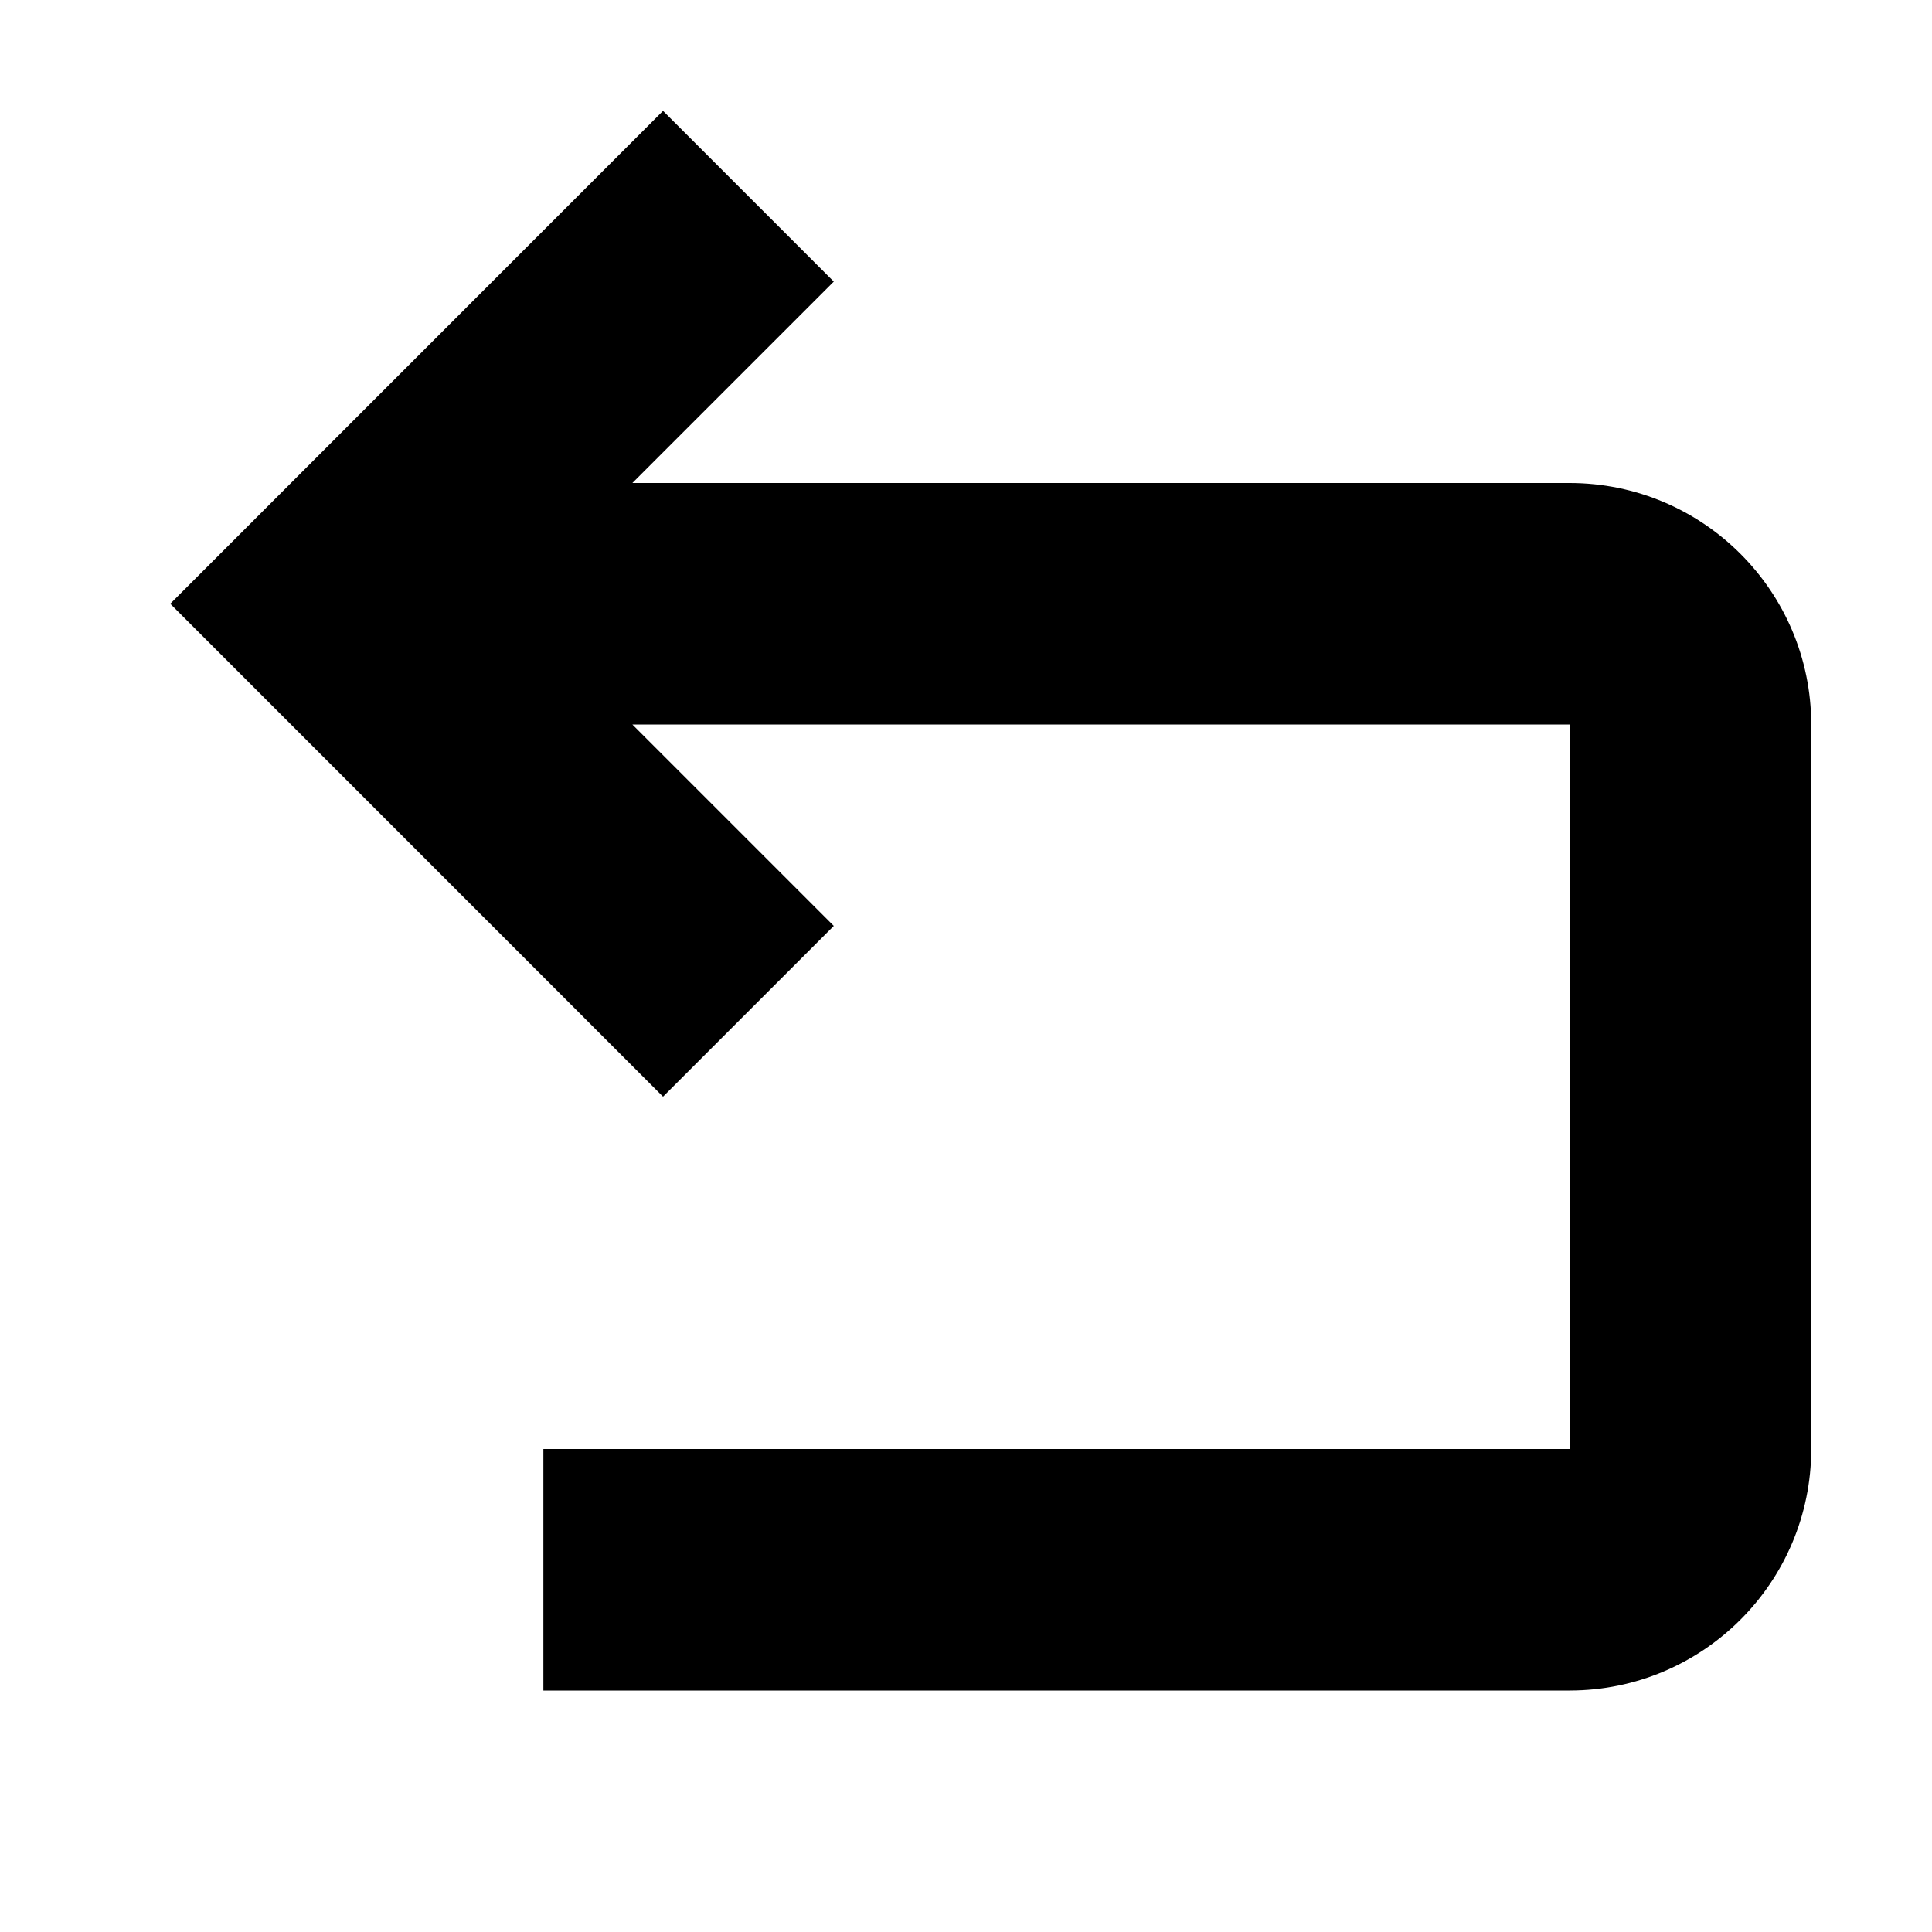
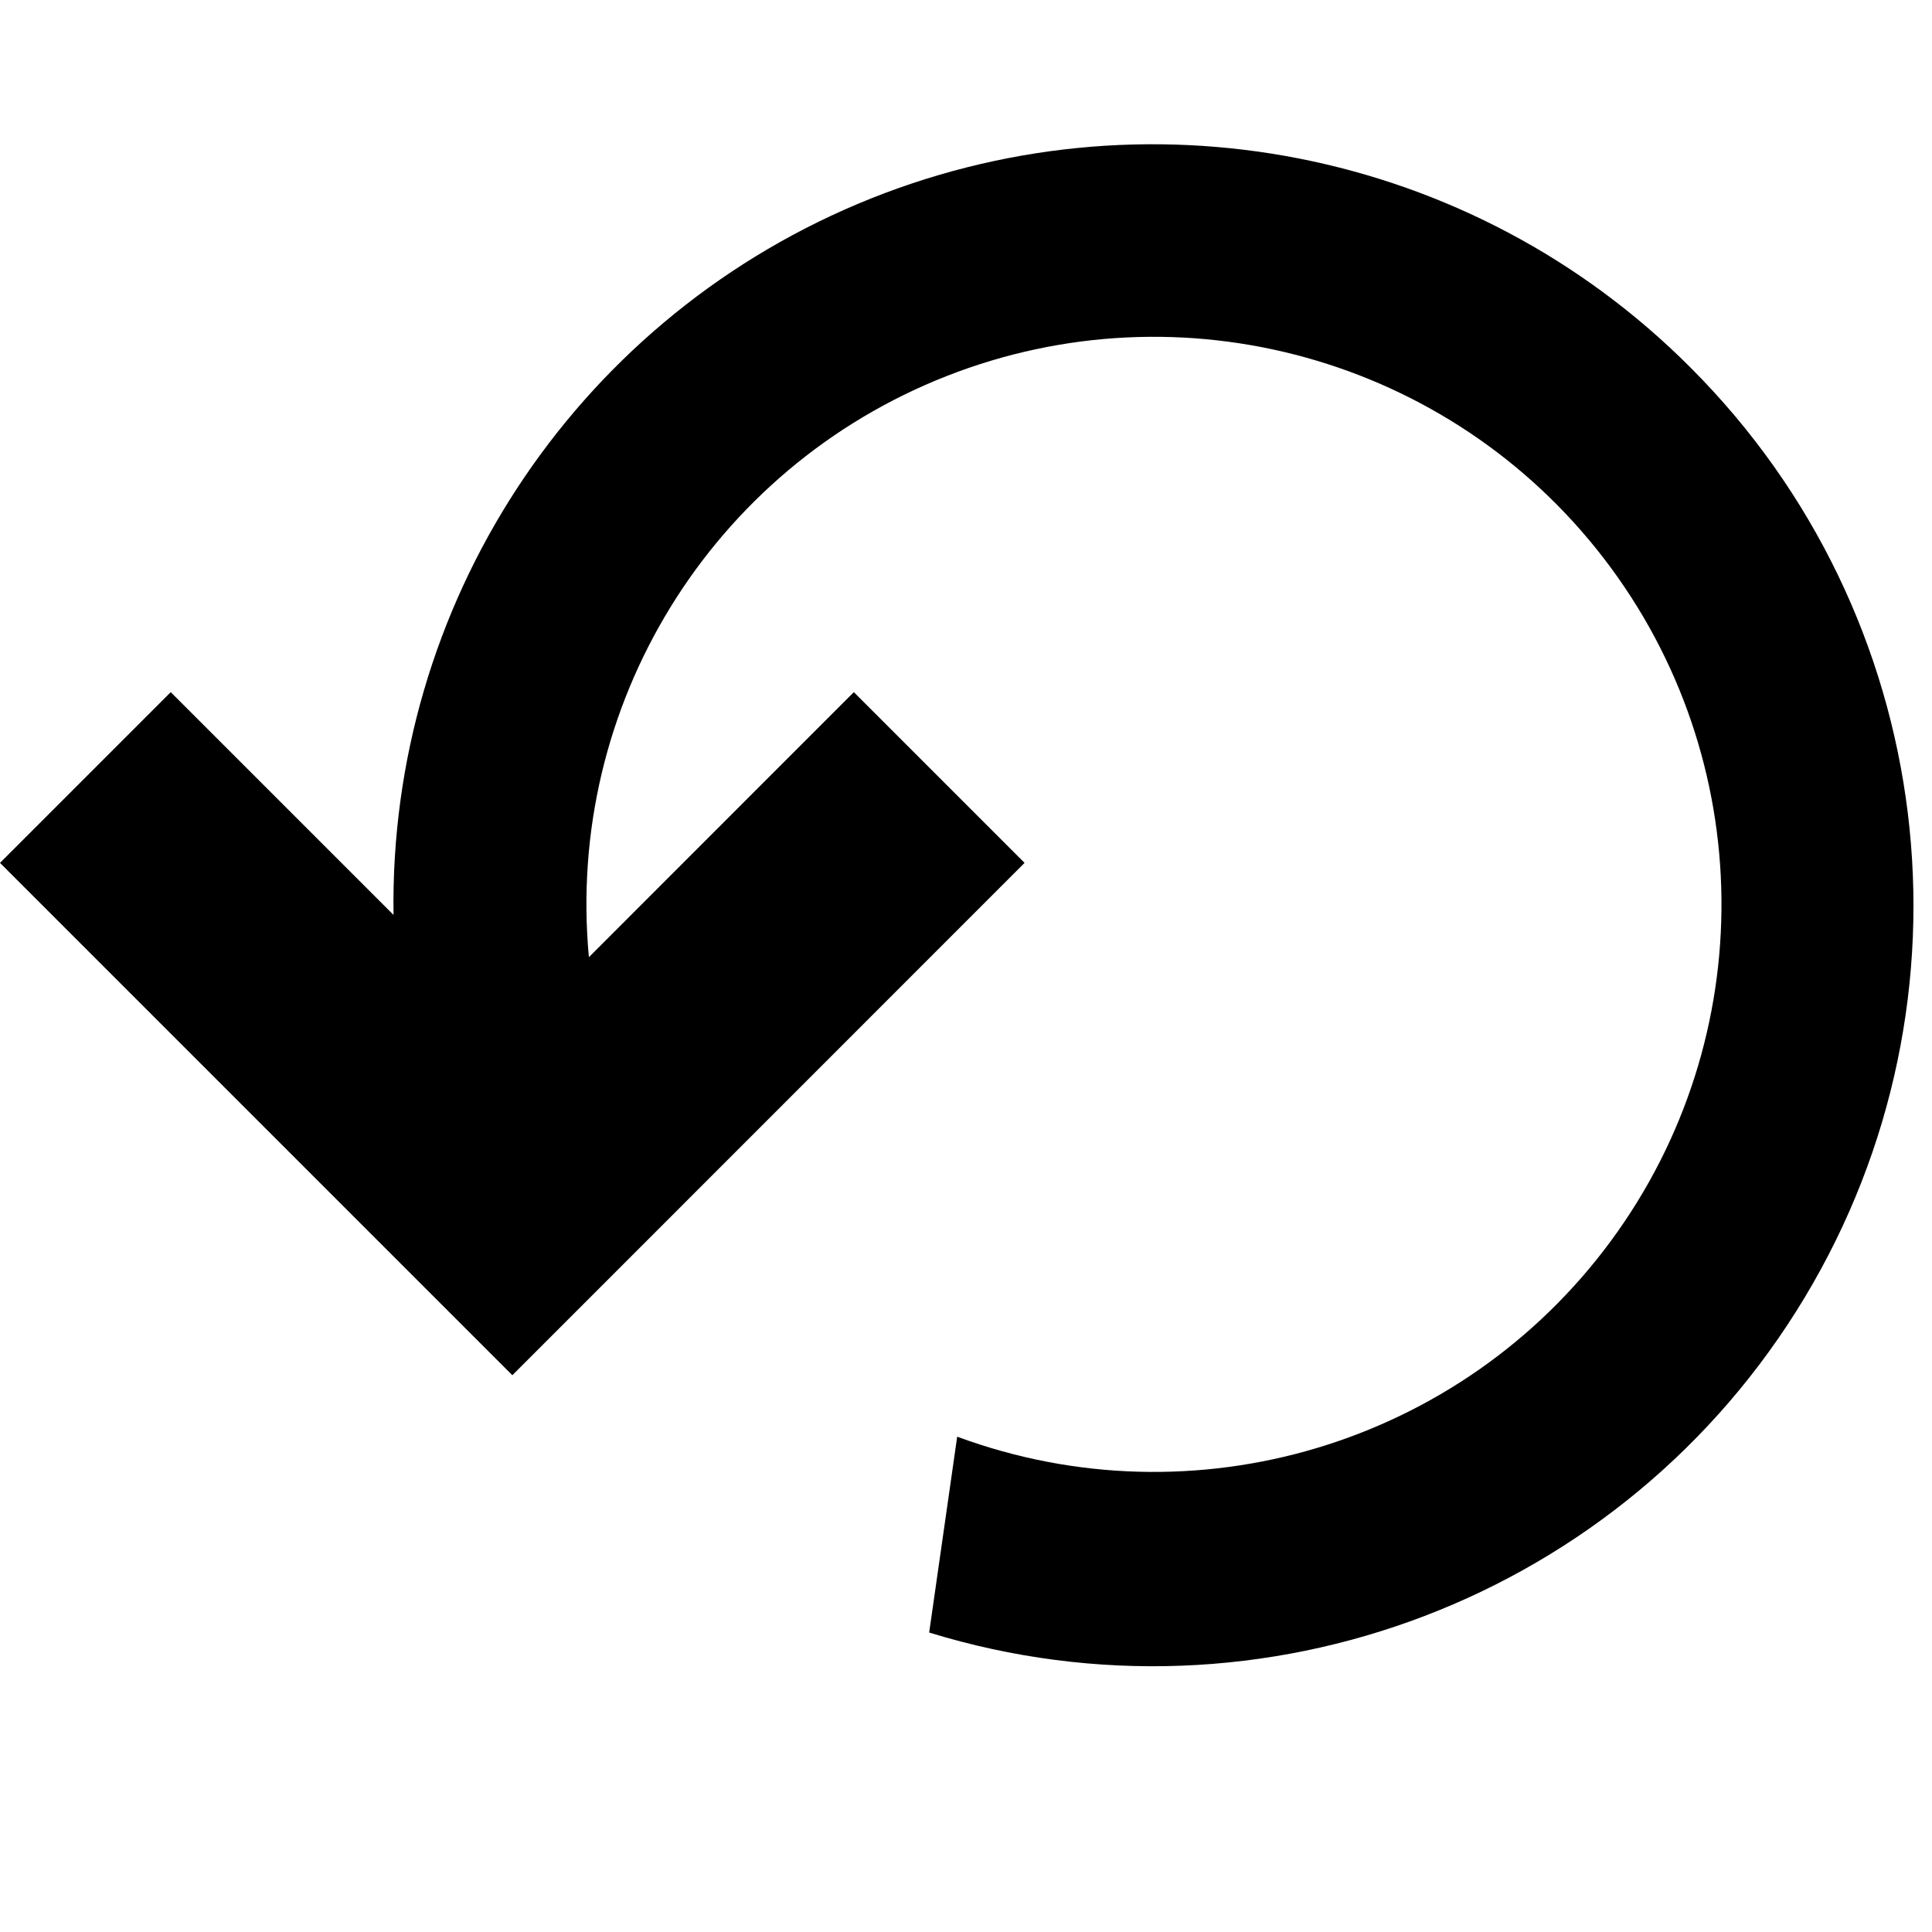
<svg xmlns="http://www.w3.org/2000/svg" viewBox="0 0 16 16">
-   <path d="M15 6v6a2.002 2.002 0 0 1-2 2H4.5v-2H13V6H5.237l1.668 1.668-1.414 1.414L1.41 5 5.491.918l1.414 1.414L5.237 4H13a2.002 2.002 0 0 1 2 2z" />
+   <path d="M14.001 3.045A6.288 6.288 0 0 0 3.259 7.577L1.414 5.732 0 7.146l4.243 4.243.707-.707 3.535-3.536-1.414-1.414-2.194 2.195a4.7 4.7 0 1 1 3.05 3.971l-.232 1.622a6.299 6.299 0 0 0 6.306-10.475zM4.383 8.421z" />
</svg>
